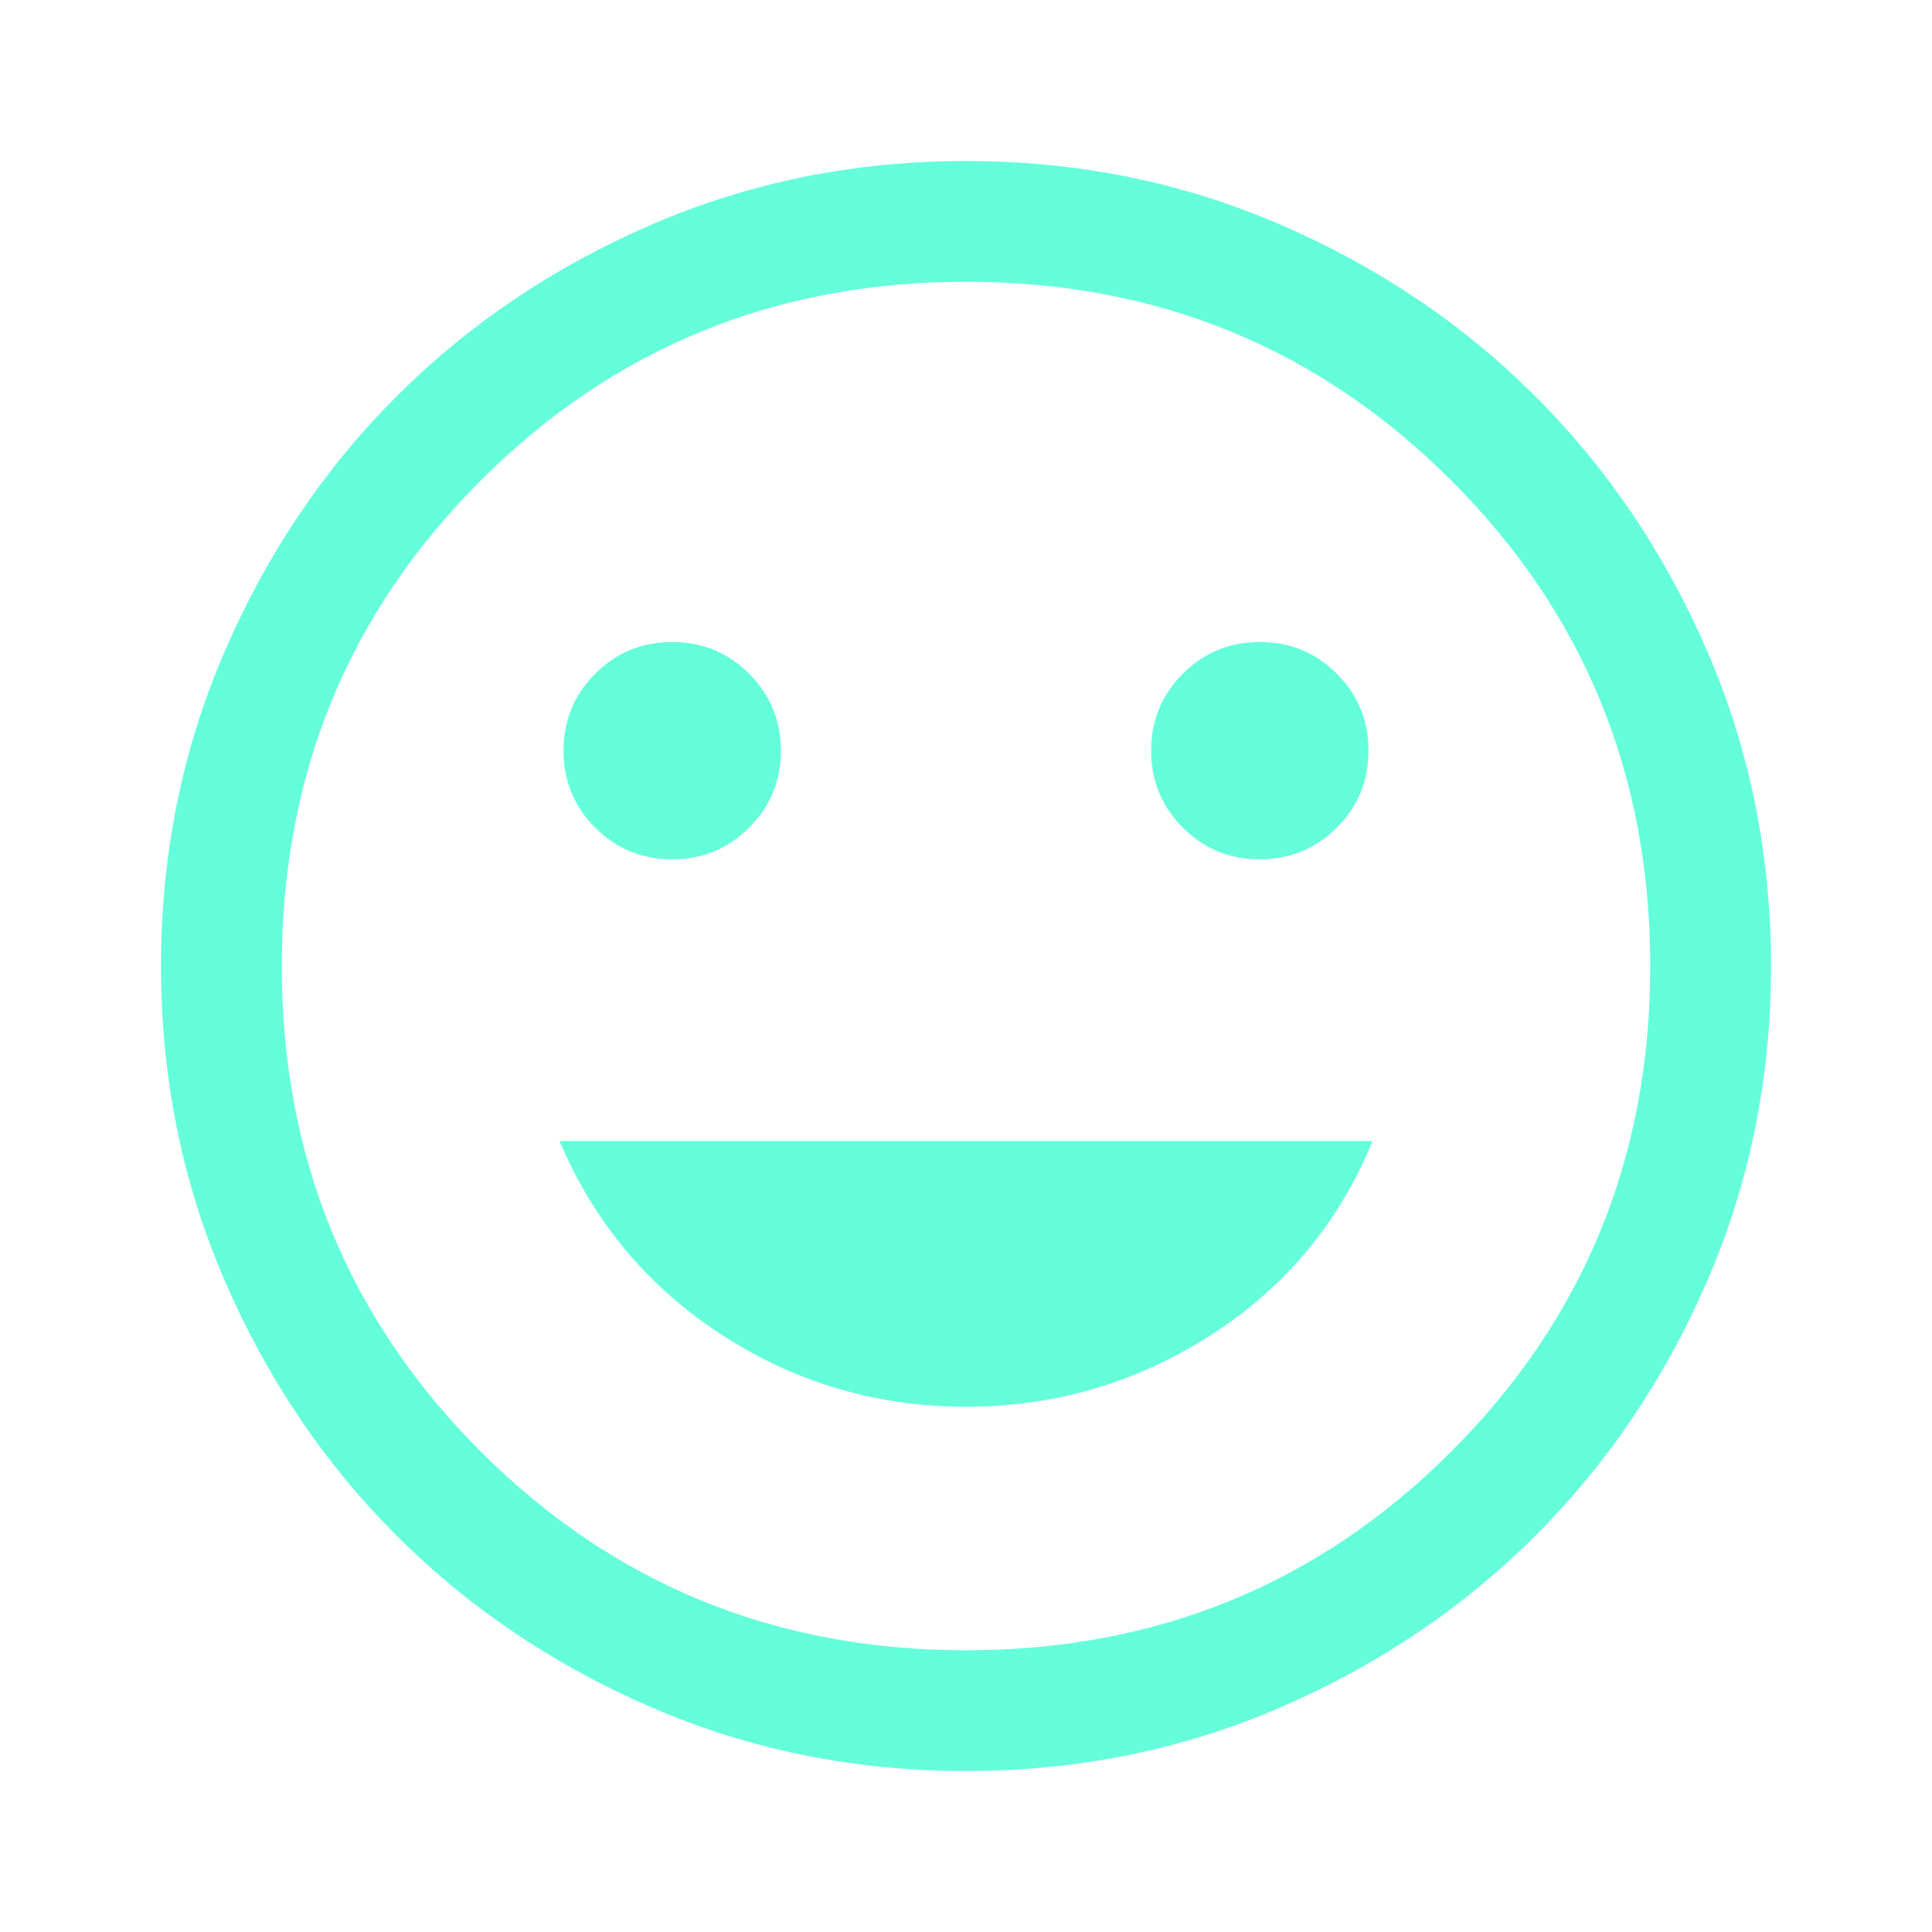
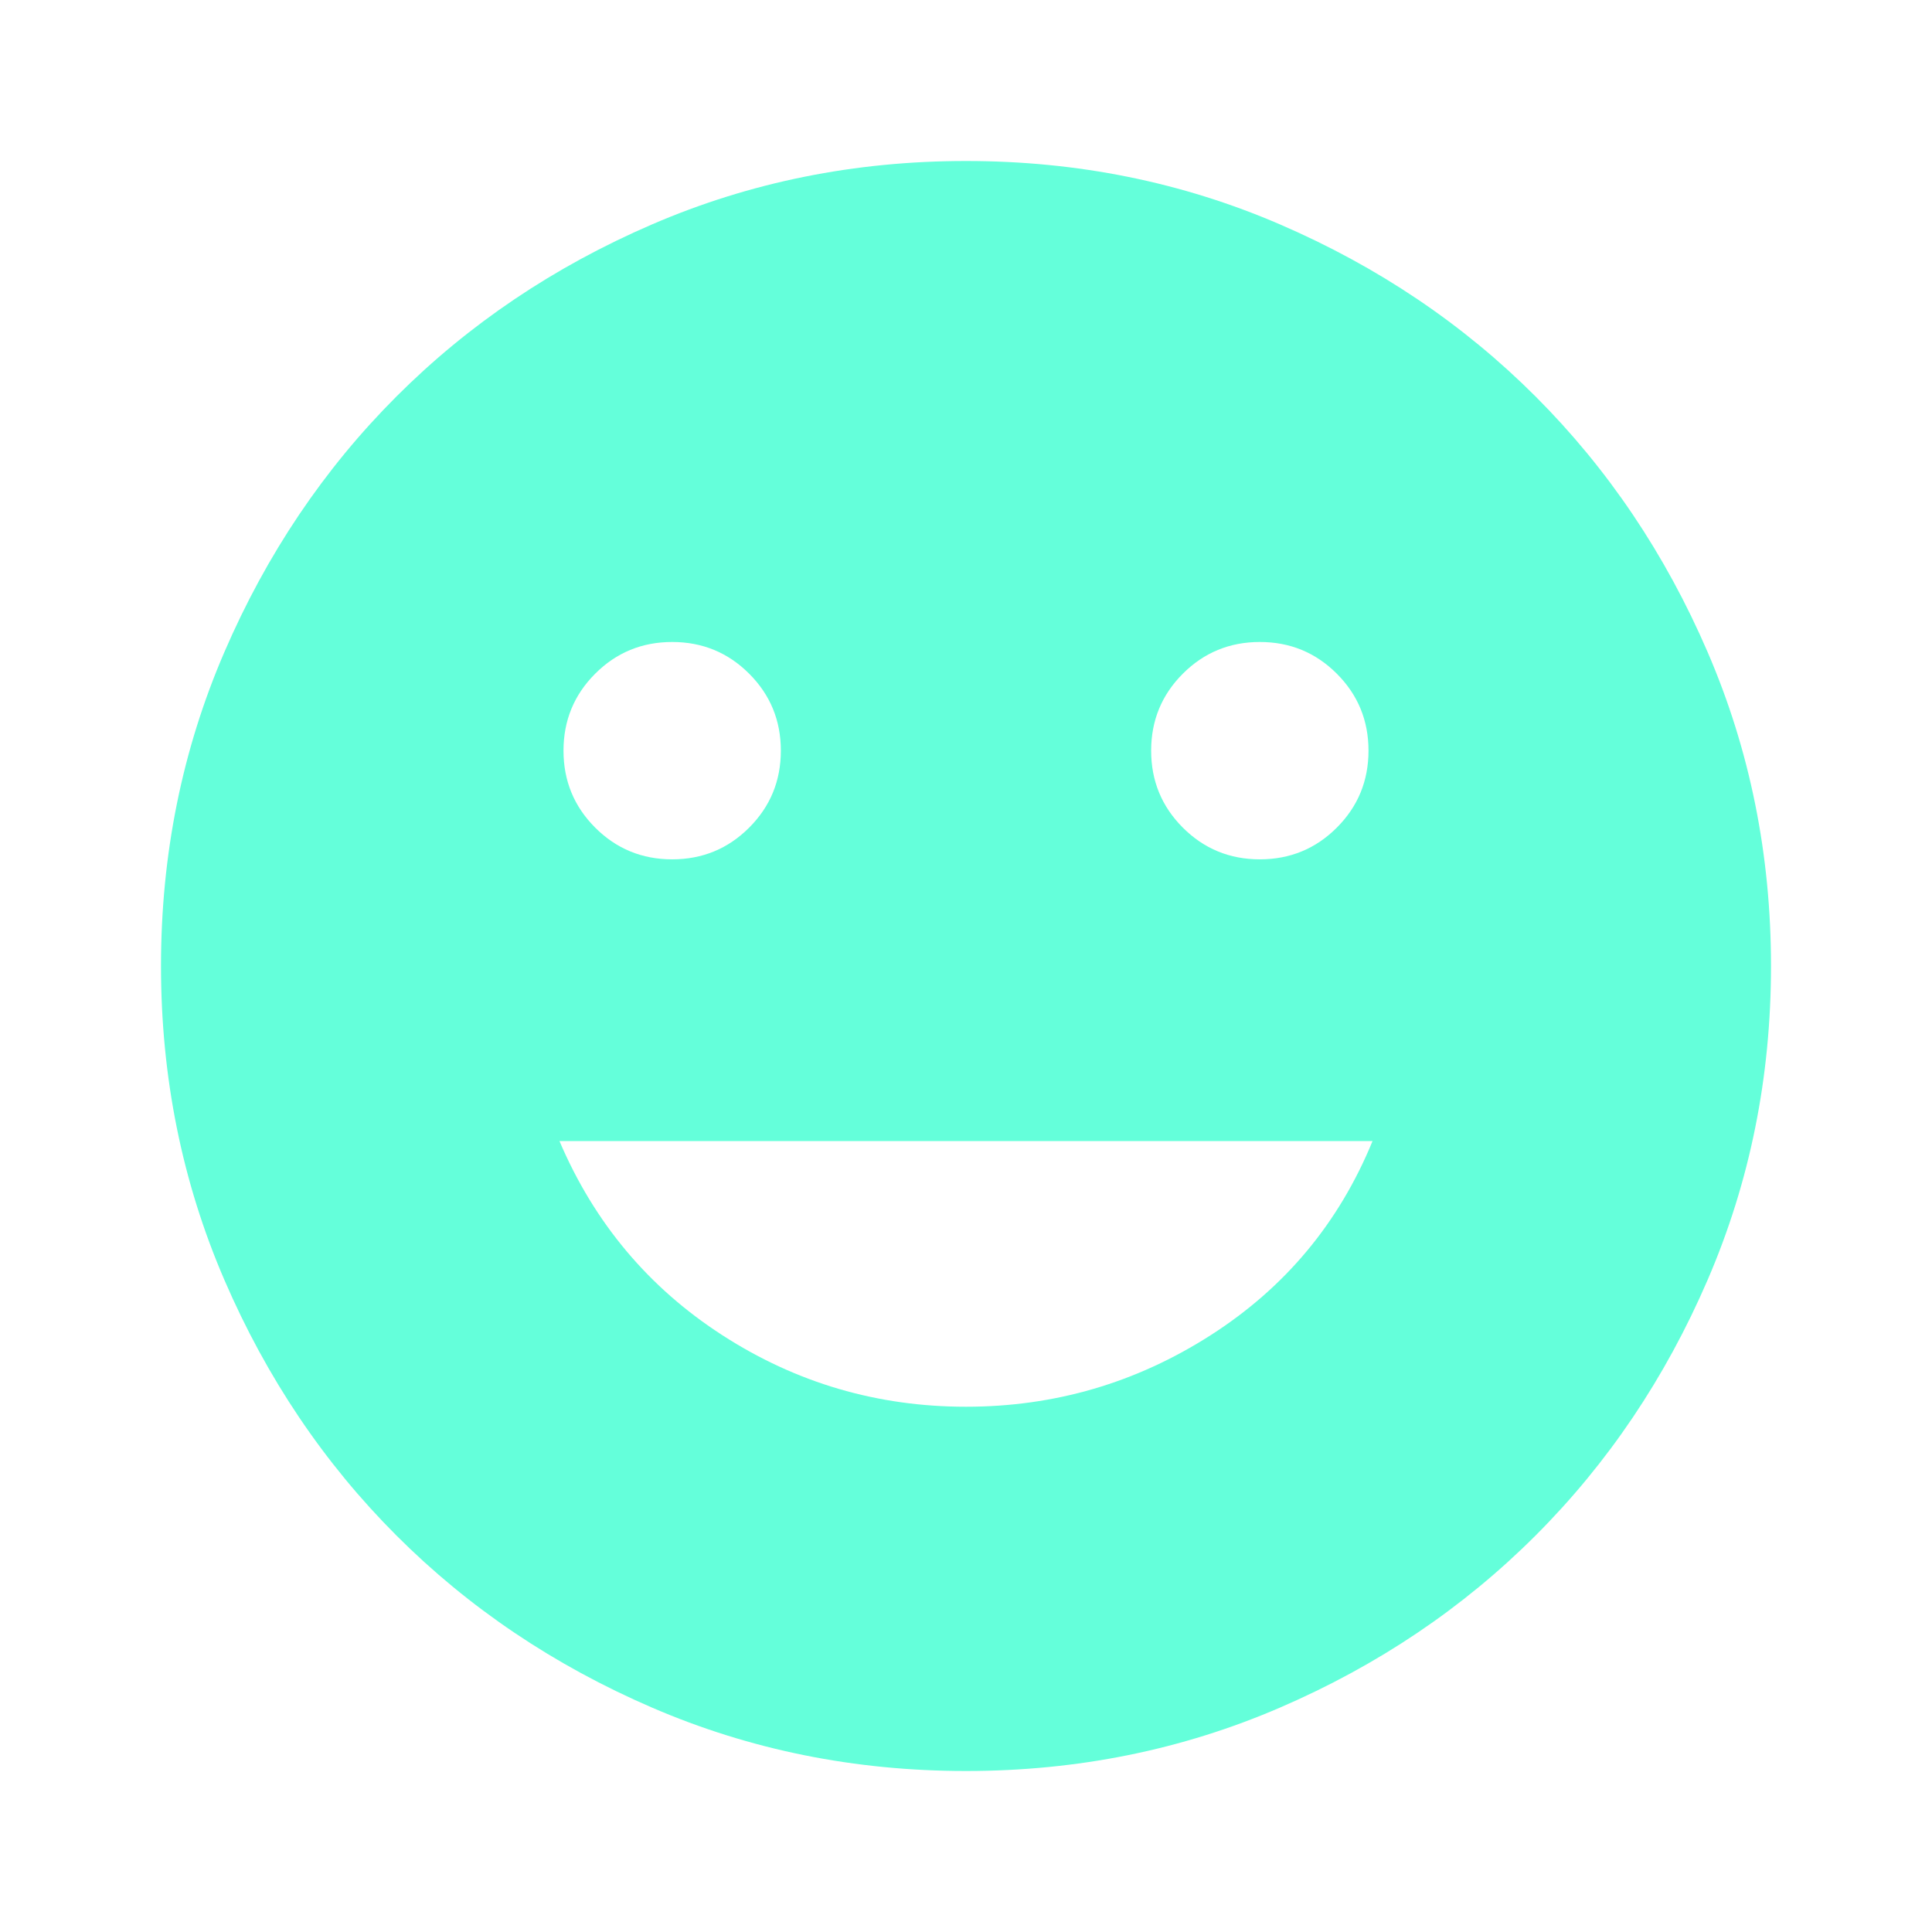
<svg xmlns="http://www.w3.org/2000/svg" height="48px" viewBox="0 -960 960 960" width="48px" fill="#64FFDA">
-   <path d="M626-533q22.5 0 38.25-15.75T680-587q0-22.5-15.75-38.25T626-641q-22.5 0-38.25 15.75T572-587q0 22.5 15.75 38.25T626-533Zm-292 0q22.5 0 38.25-15.75T388-587q0-22.5-15.75-38.25T334-641q-22.5 0-38.25 15.75T280-587q0 22.5 15.75 38.25T334-533Zm146 272q66 0 121.5-35.5T682-393H278q26 61 81 96.5T480-261Zm0 181q-83 0-156-31.5T197-197q-54-54-85.5-127T80-480q0-83 31.5-156T197-763q54-54 127-85.5T480-880q83 0 156 31.5T763-763q54 54 85.5 127T880-480q0 83-31.5 156T763-197q-54 54-127 85.5T480-80Zm0-400Zm0 340q142.38 0 241.19-98.81Q820-337.63 820-480q0-142.38-98.81-241.19T480-820q-142.37 0-241.19 98.81Q140-622.38 140-480q0 142.37 98.81 241.19Q337.63-140 480-140Z" />
+   <path d="M626-533q22.5 0 38.25-15.75T680-587q0-22.5-15.75-38.25T626-641q-22.5 0-38.25 15.75T572-587q0 22.5 15.75 38.25T626-533Zm-292 0q22.5 0 38.25-15.75T388-587q0-22.5-15.75-38.25T334-641q-22.5 0-38.25 15.75T280-587q0 22.5 15.75 38.25T334-533Zm146 272q66 0 121.5-35.5T682-393H278q26 61 81 96.5T480-261Zm0 181q-83 0-156-31.5T197-197q-54-54-85.5-127T80-480q0-83 31.5-156T197-763q54-54 127-85.5T480-880q83 0 156 31.5T763-763q54 54 85.5 127T880-480q0 83-31.5 156T763-197q-54 54-127 85.5T480-80Z" />
</svg>
